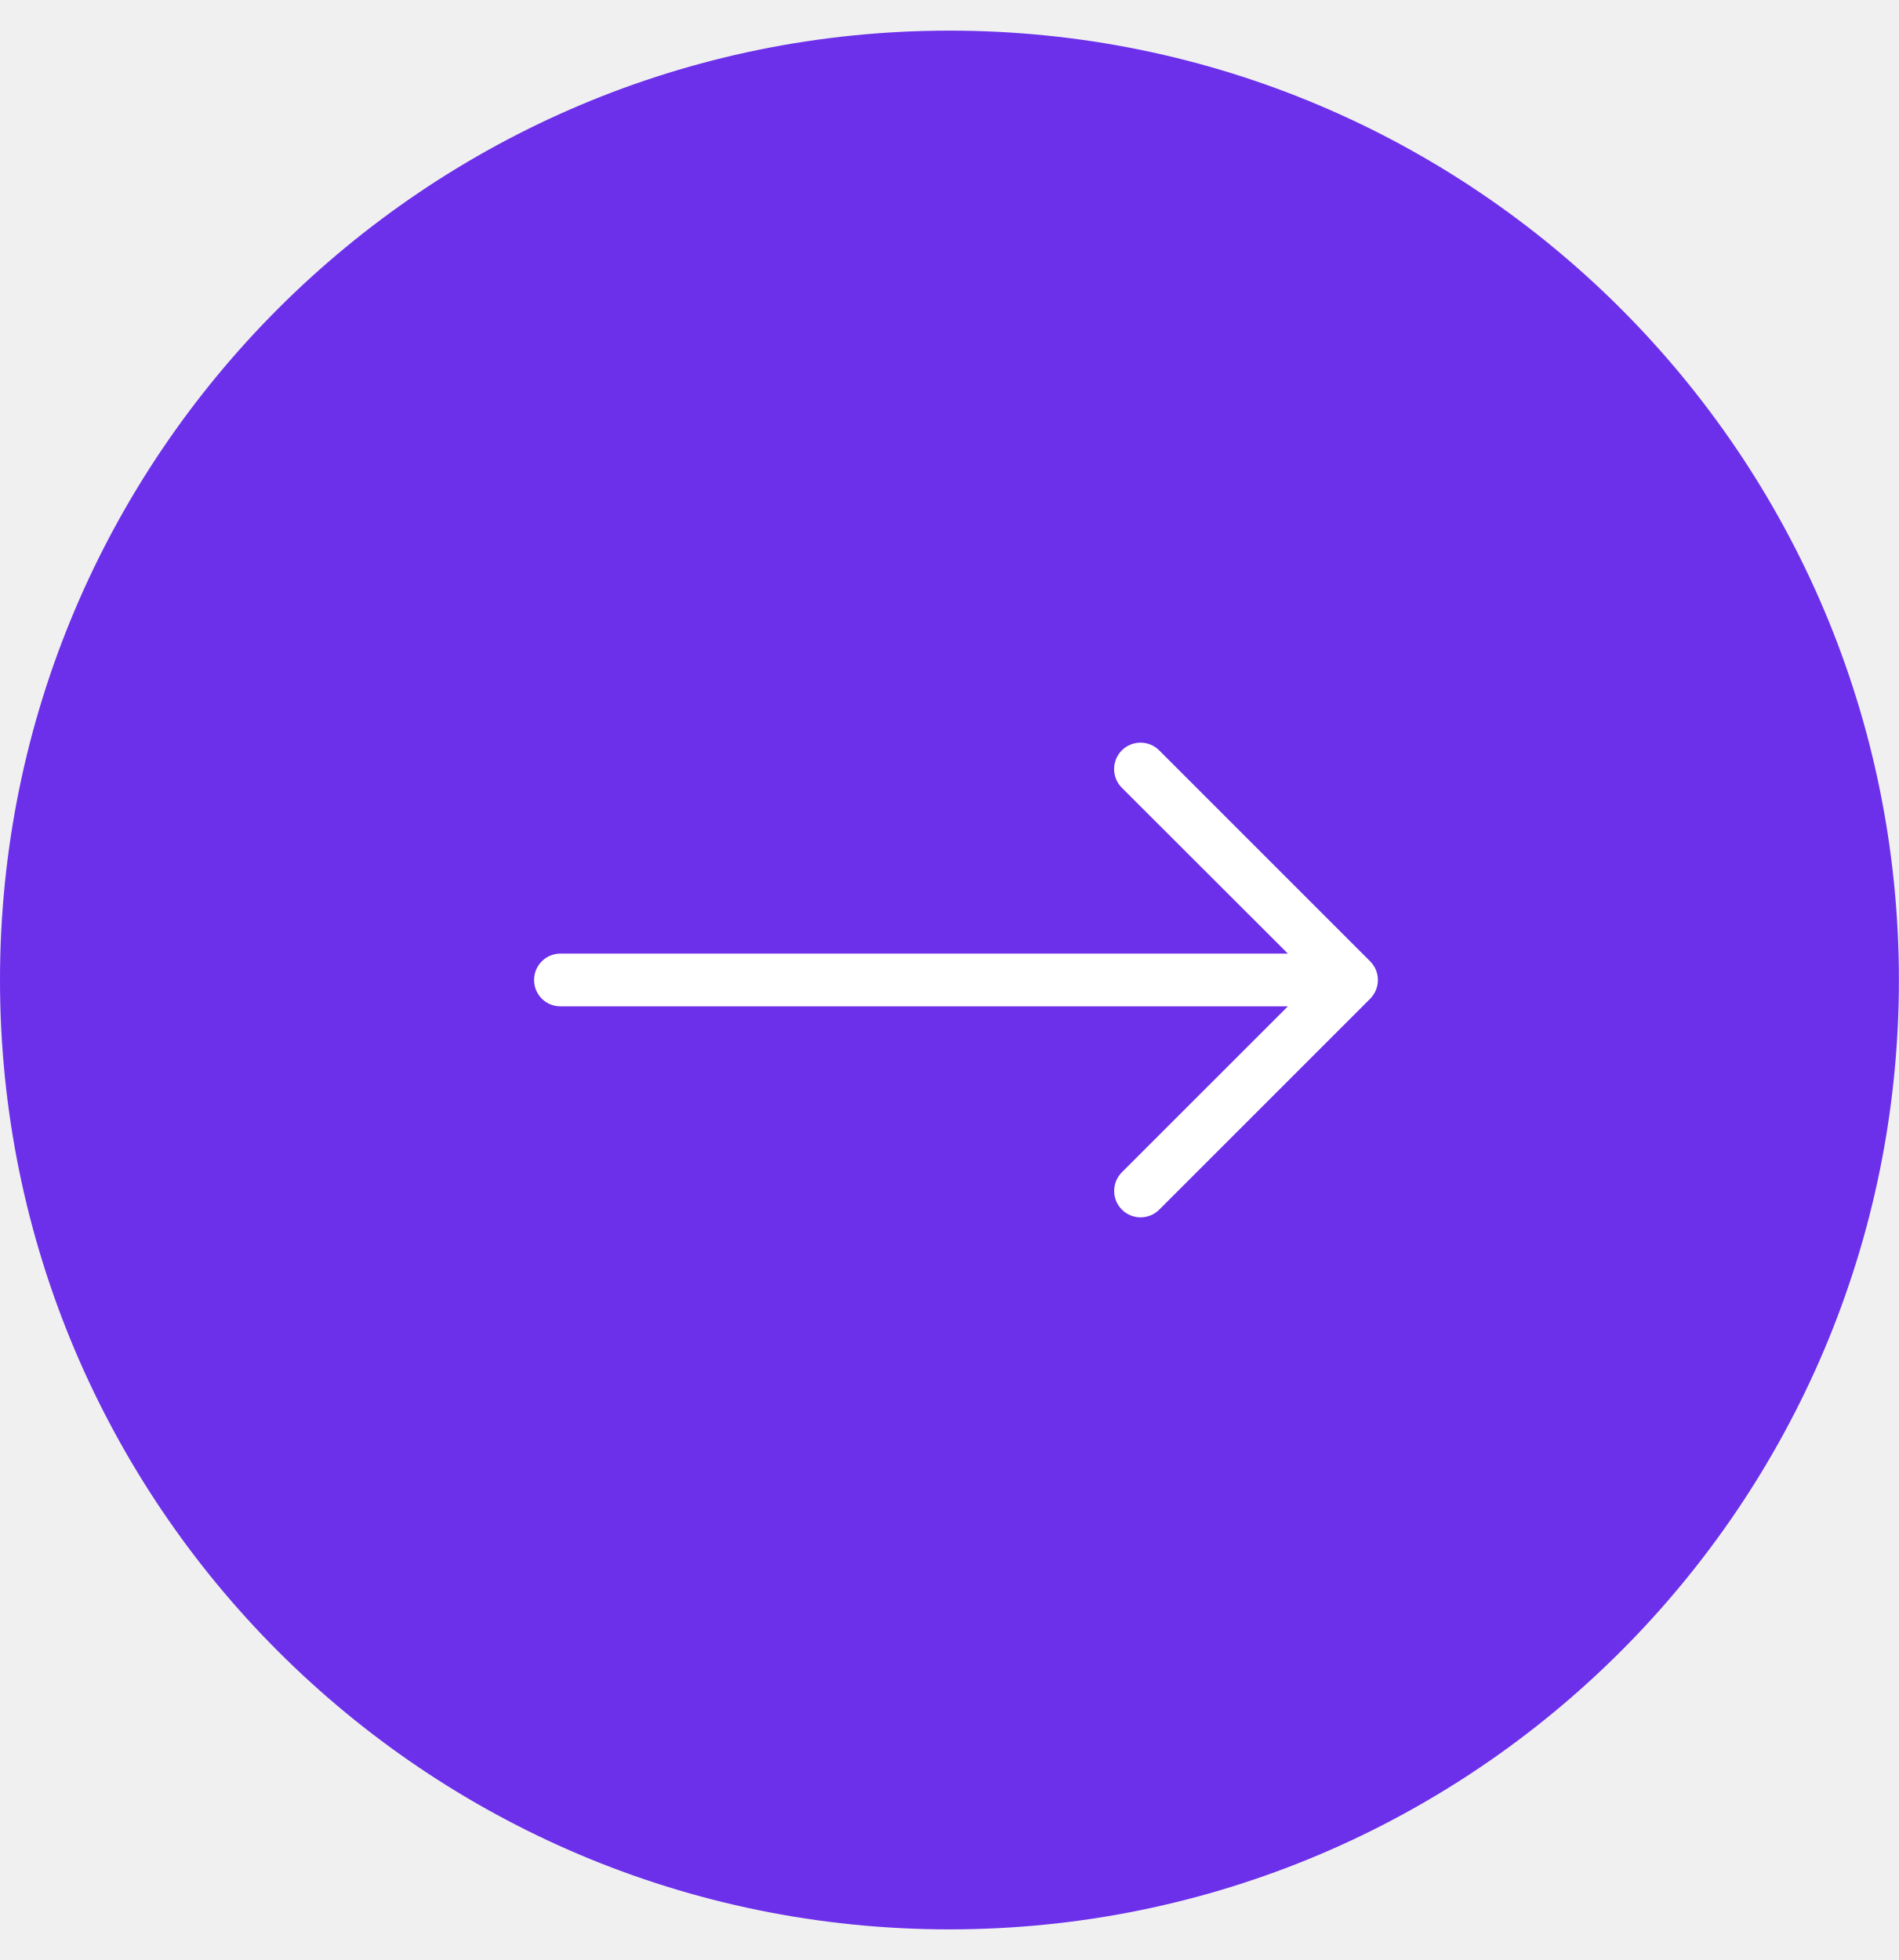
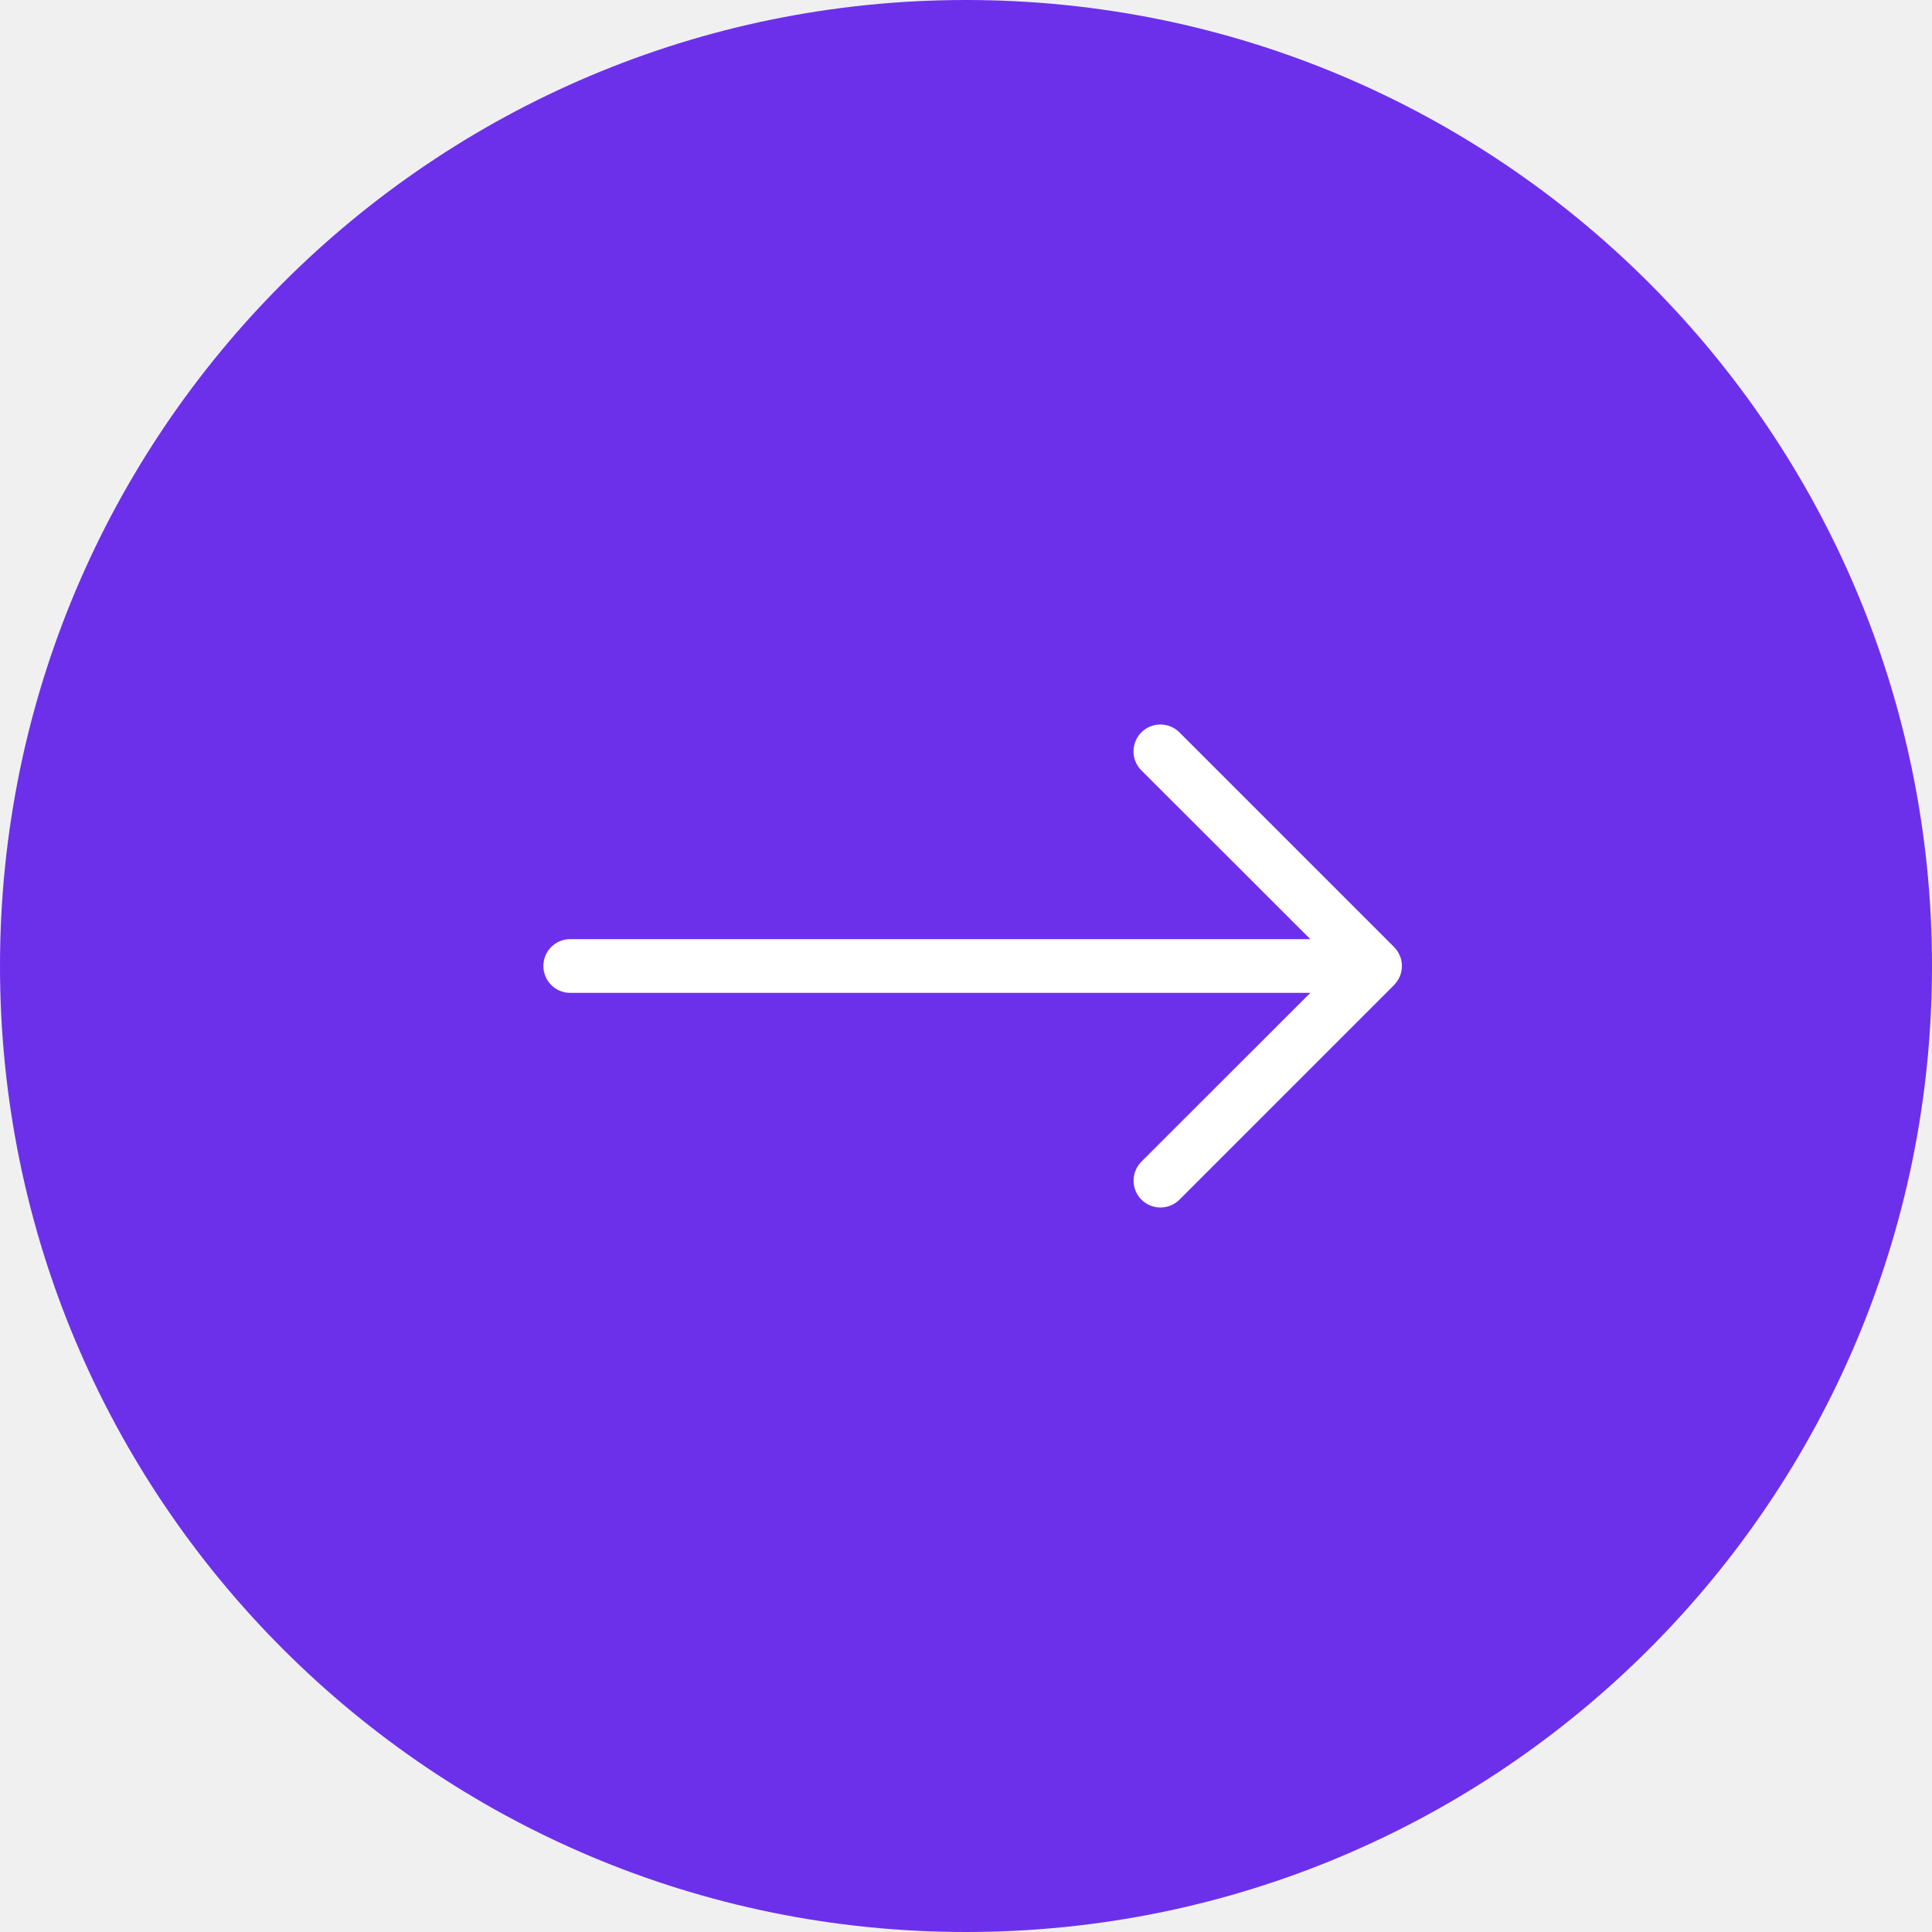
- <svg xmlns="http://www.w3.org/2000/svg" width="31" height="32" viewBox="0 0 31 32" fill="none">
-   <circle cx="15.5" cy="16" r="15.5" fill="#6C30EB" />
-   <path d="M22.462 16.164C22.505 16.059 22.505 15.941 22.462 15.836C22.44 15.783 22.408 15.736 22.368 15.695L18.924 12.251C18.756 12.083 18.483 12.083 18.314 12.251C18.146 12.42 18.146 12.693 18.314 12.861L21.025 15.569H9.149C8.911 15.569 8.719 15.762 8.719 16C8.719 16.238 8.911 16.43 9.149 16.43H21.025L18.315 19.139C18.147 19.308 18.147 19.58 18.315 19.749C18.484 19.917 18.757 19.917 18.925 19.749L22.369 16.305C22.409 16.264 22.44 16.217 22.462 16.164Z" fill="white" />
+ <svg xmlns="http://www.w3.org/2000/svg" width="31" height="31" viewBox="0 0 31 31" fill="none">
+   <circle cx="15.5" cy="15.5" r="15.5" fill="#6C30EB" />
+   <path d="M22.462 15.664C22.505 15.559 22.505 15.441 22.462 15.336C22.44 15.283 22.408 15.236 22.368 15.195L18.924 11.751C18.756 11.583 18.483 11.583 18.314 11.751C18.146 11.92 18.146 12.193 18.314 12.361L21.025 15.069H9.149C8.911 15.069 8.719 15.262 8.719 15.5C8.719 15.738 8.911 15.931 9.149 15.931H21.025L18.315 18.639C18.147 18.808 18.147 19.08 18.315 19.249C18.484 19.417 18.757 19.417 18.925 19.249L22.369 15.805C22.409 15.764 22.44 15.717 22.462 15.664Z" fill="white" />
</svg>
